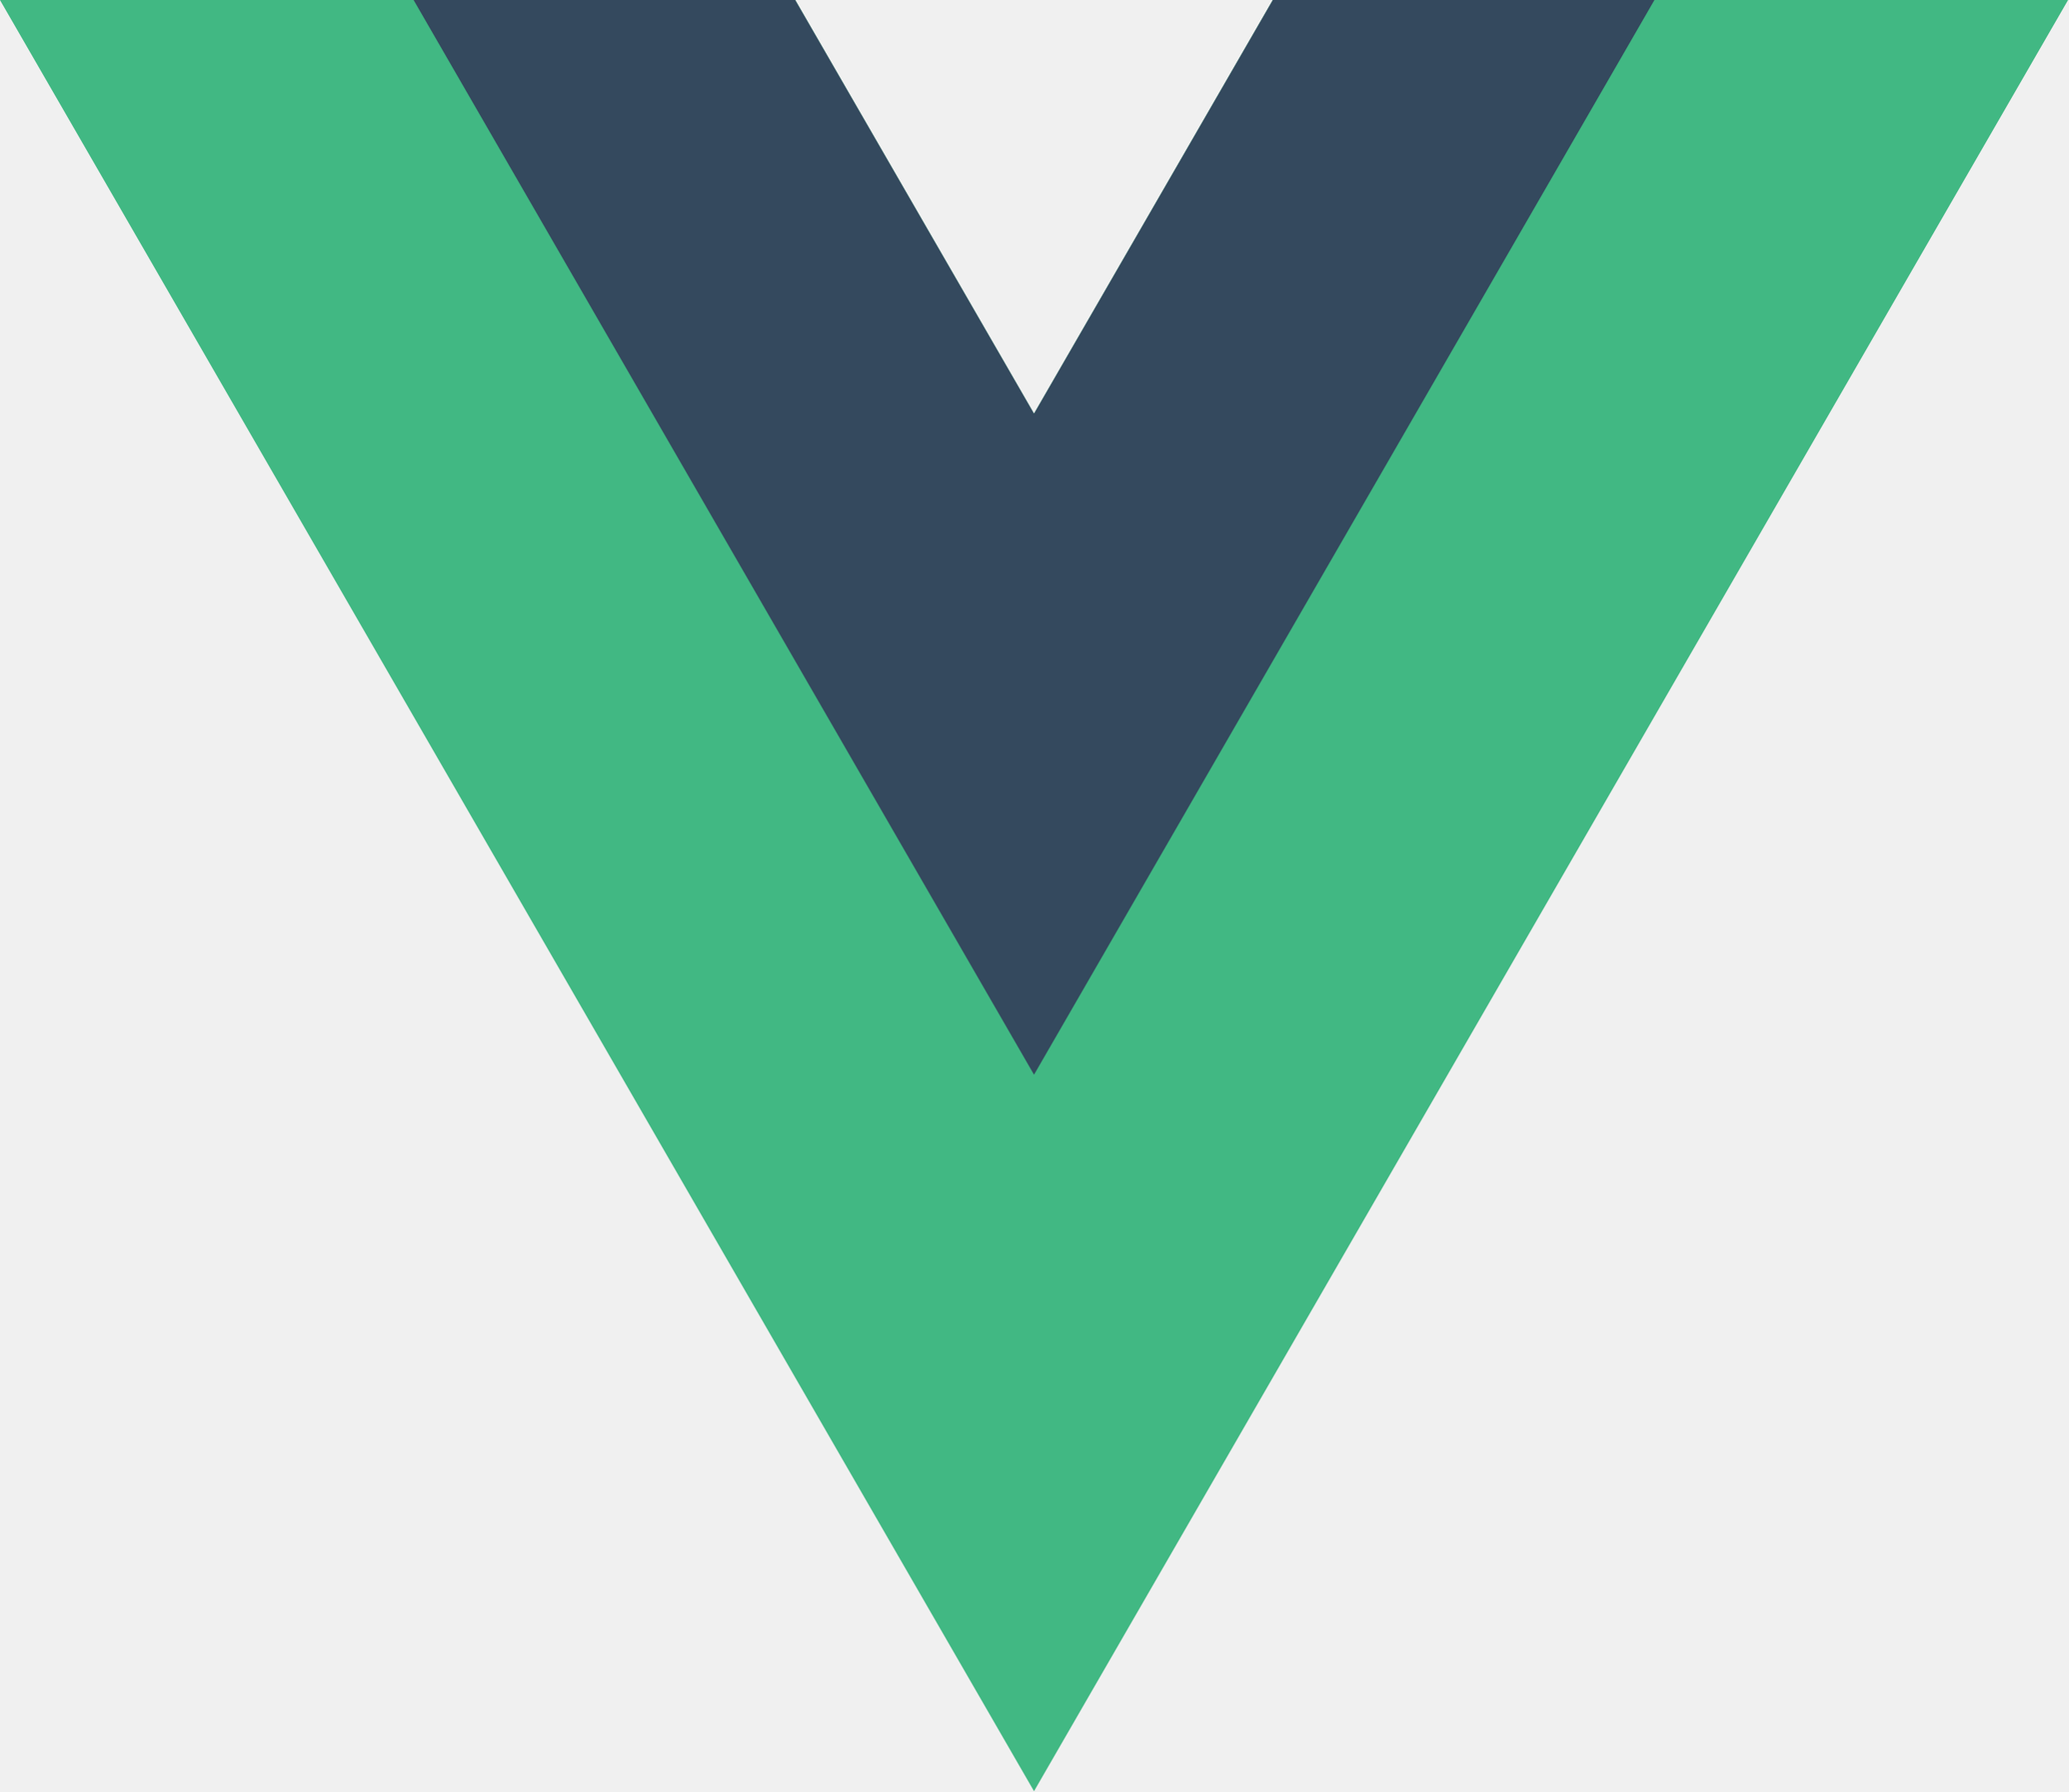
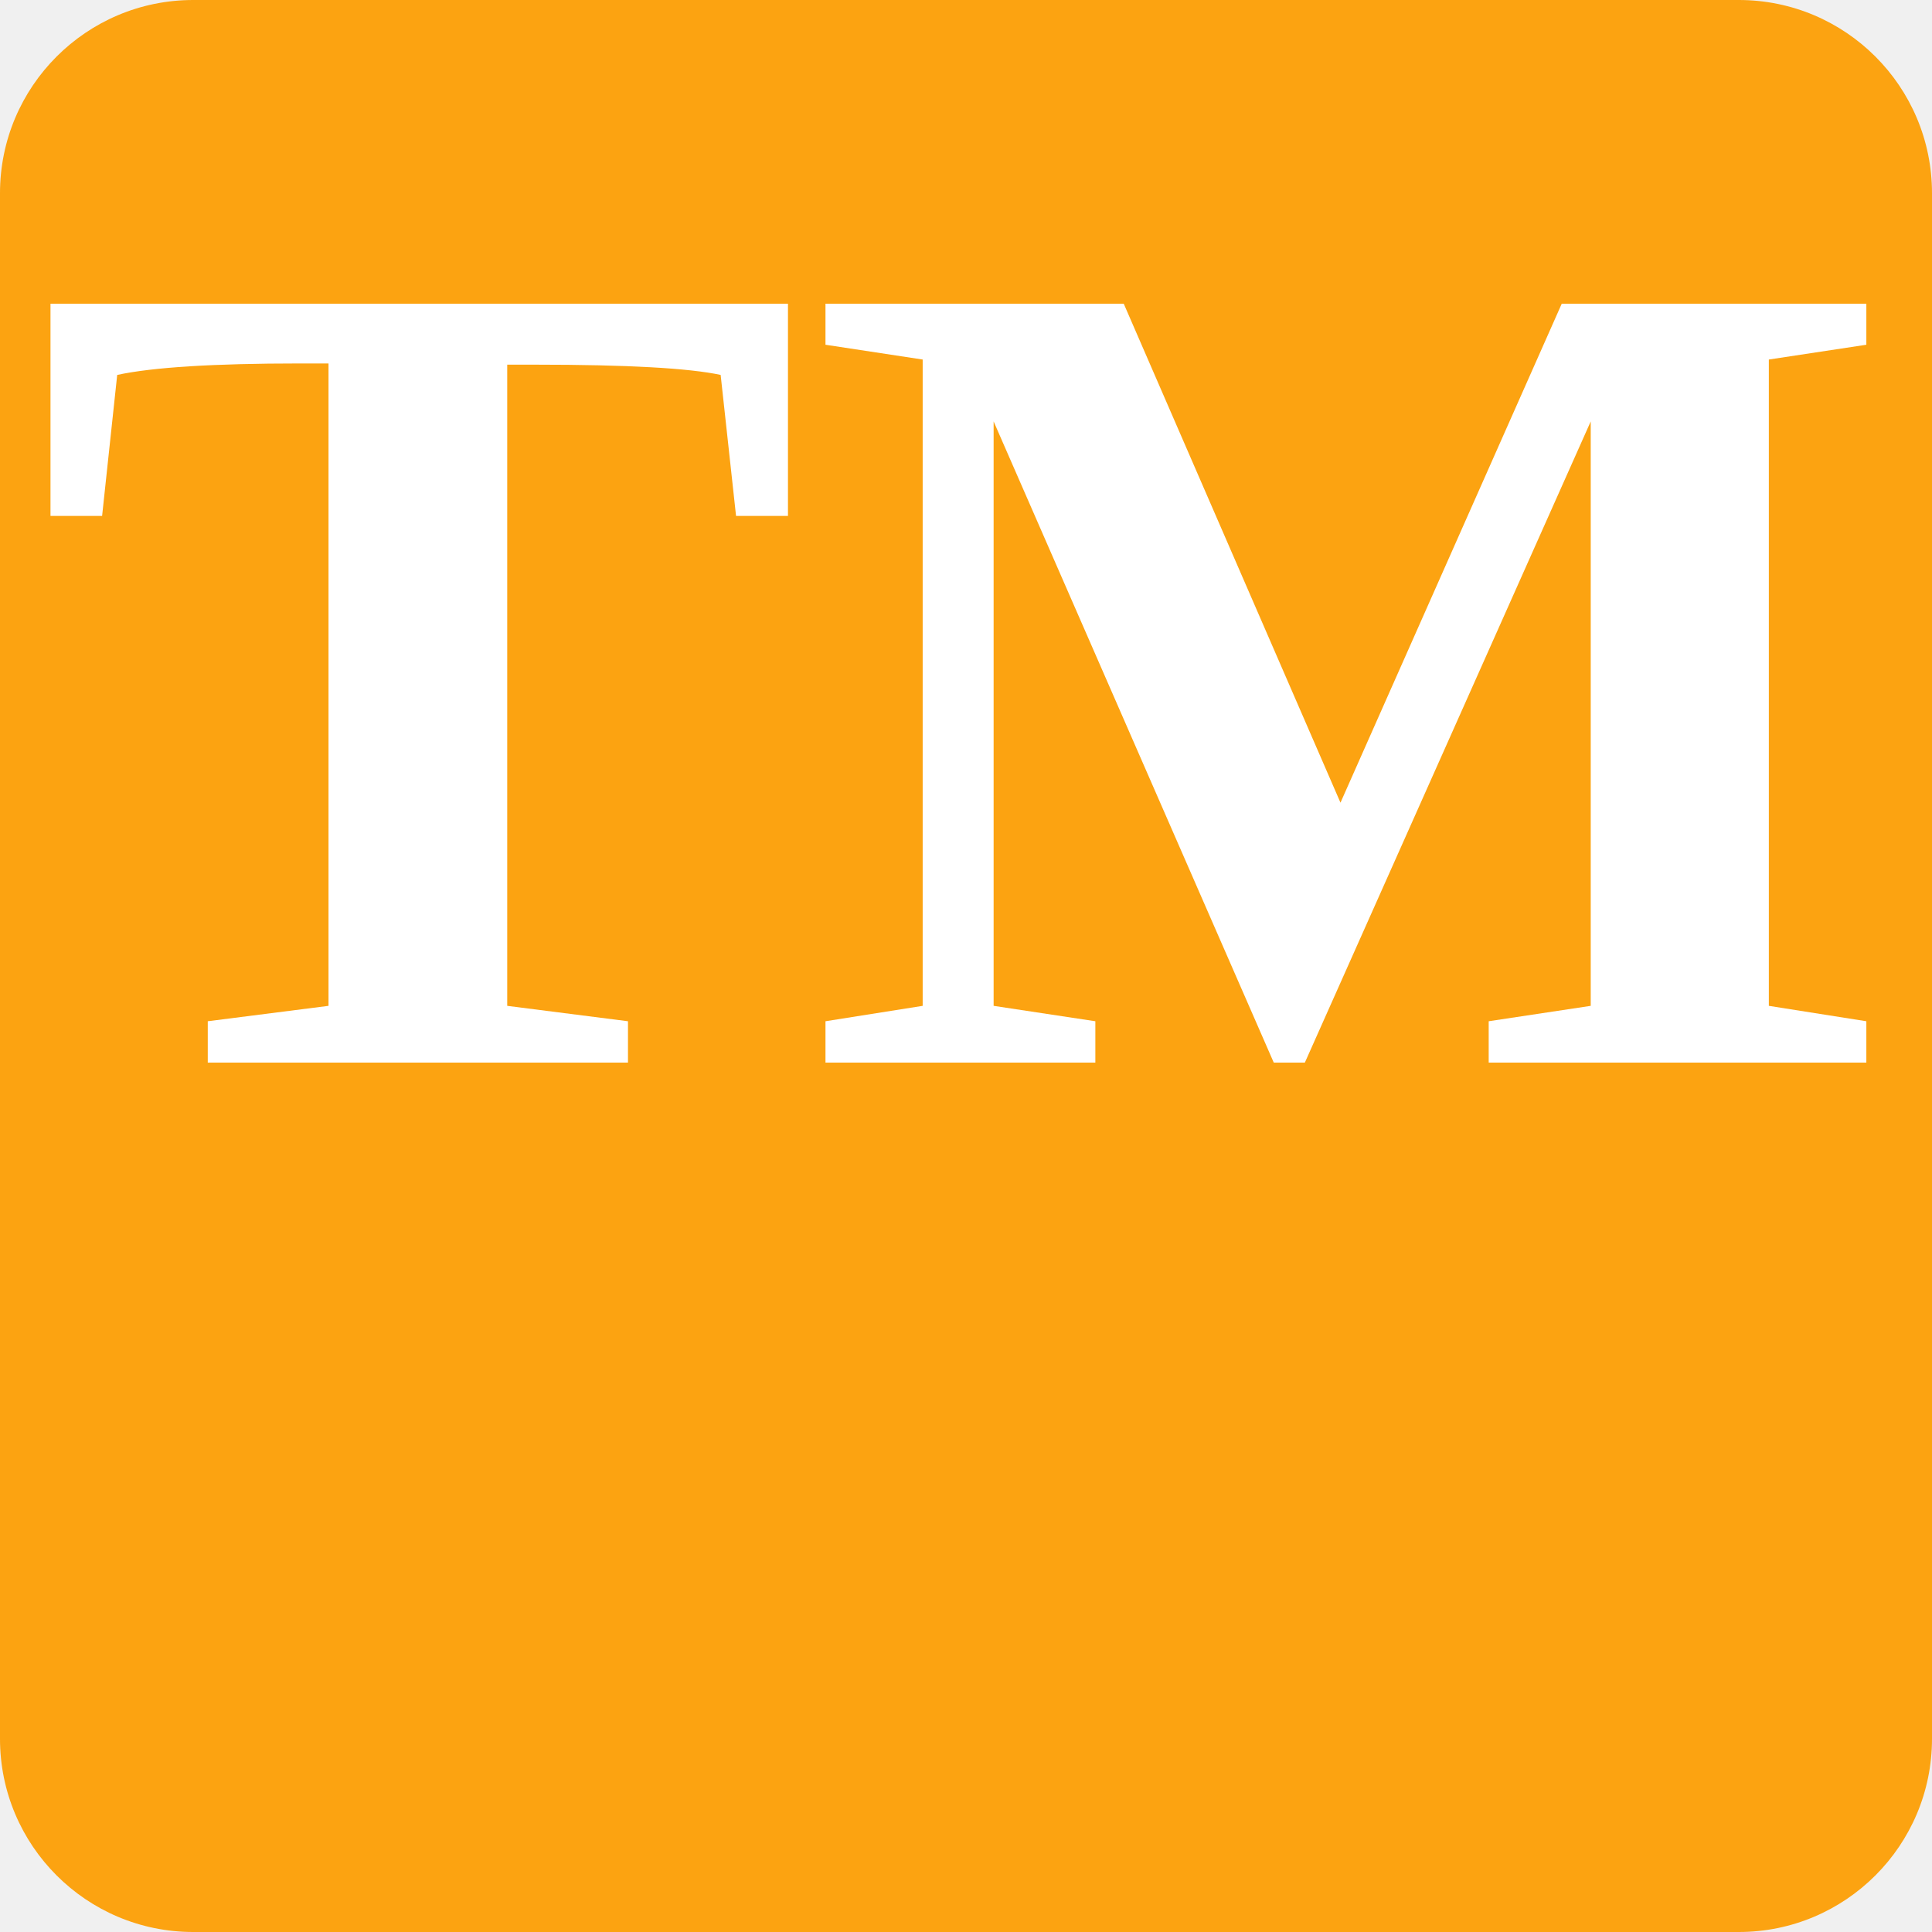
- <svg xmlns="http://www.w3.org/2000/svg" viewBox="0 0 261.76 226.69">
-   <path d="M161.096.001l-30.225 52.351L100.647.001H-.005l130.877 226.688L261.749.001z" fill="#41b883" />
-   <path d="M161.096.001l-30.225 52.351L100.647.001H52.346l78.526 136.01L209.398.001z" fill="#34495e" />
+ <svg xmlns="http://www.w3.org/2000/svg" viewBox="0 0 100 100" width="100" height="100">
+   <rect width="100" height="100" rx="10" fill="#fca311" />
+   <text x="50" y="55" font-size="60" font-weight="bold" fill="#ffffff" text-anchor="middle" alignment-baseline="middle">TM</text>
</svg>
